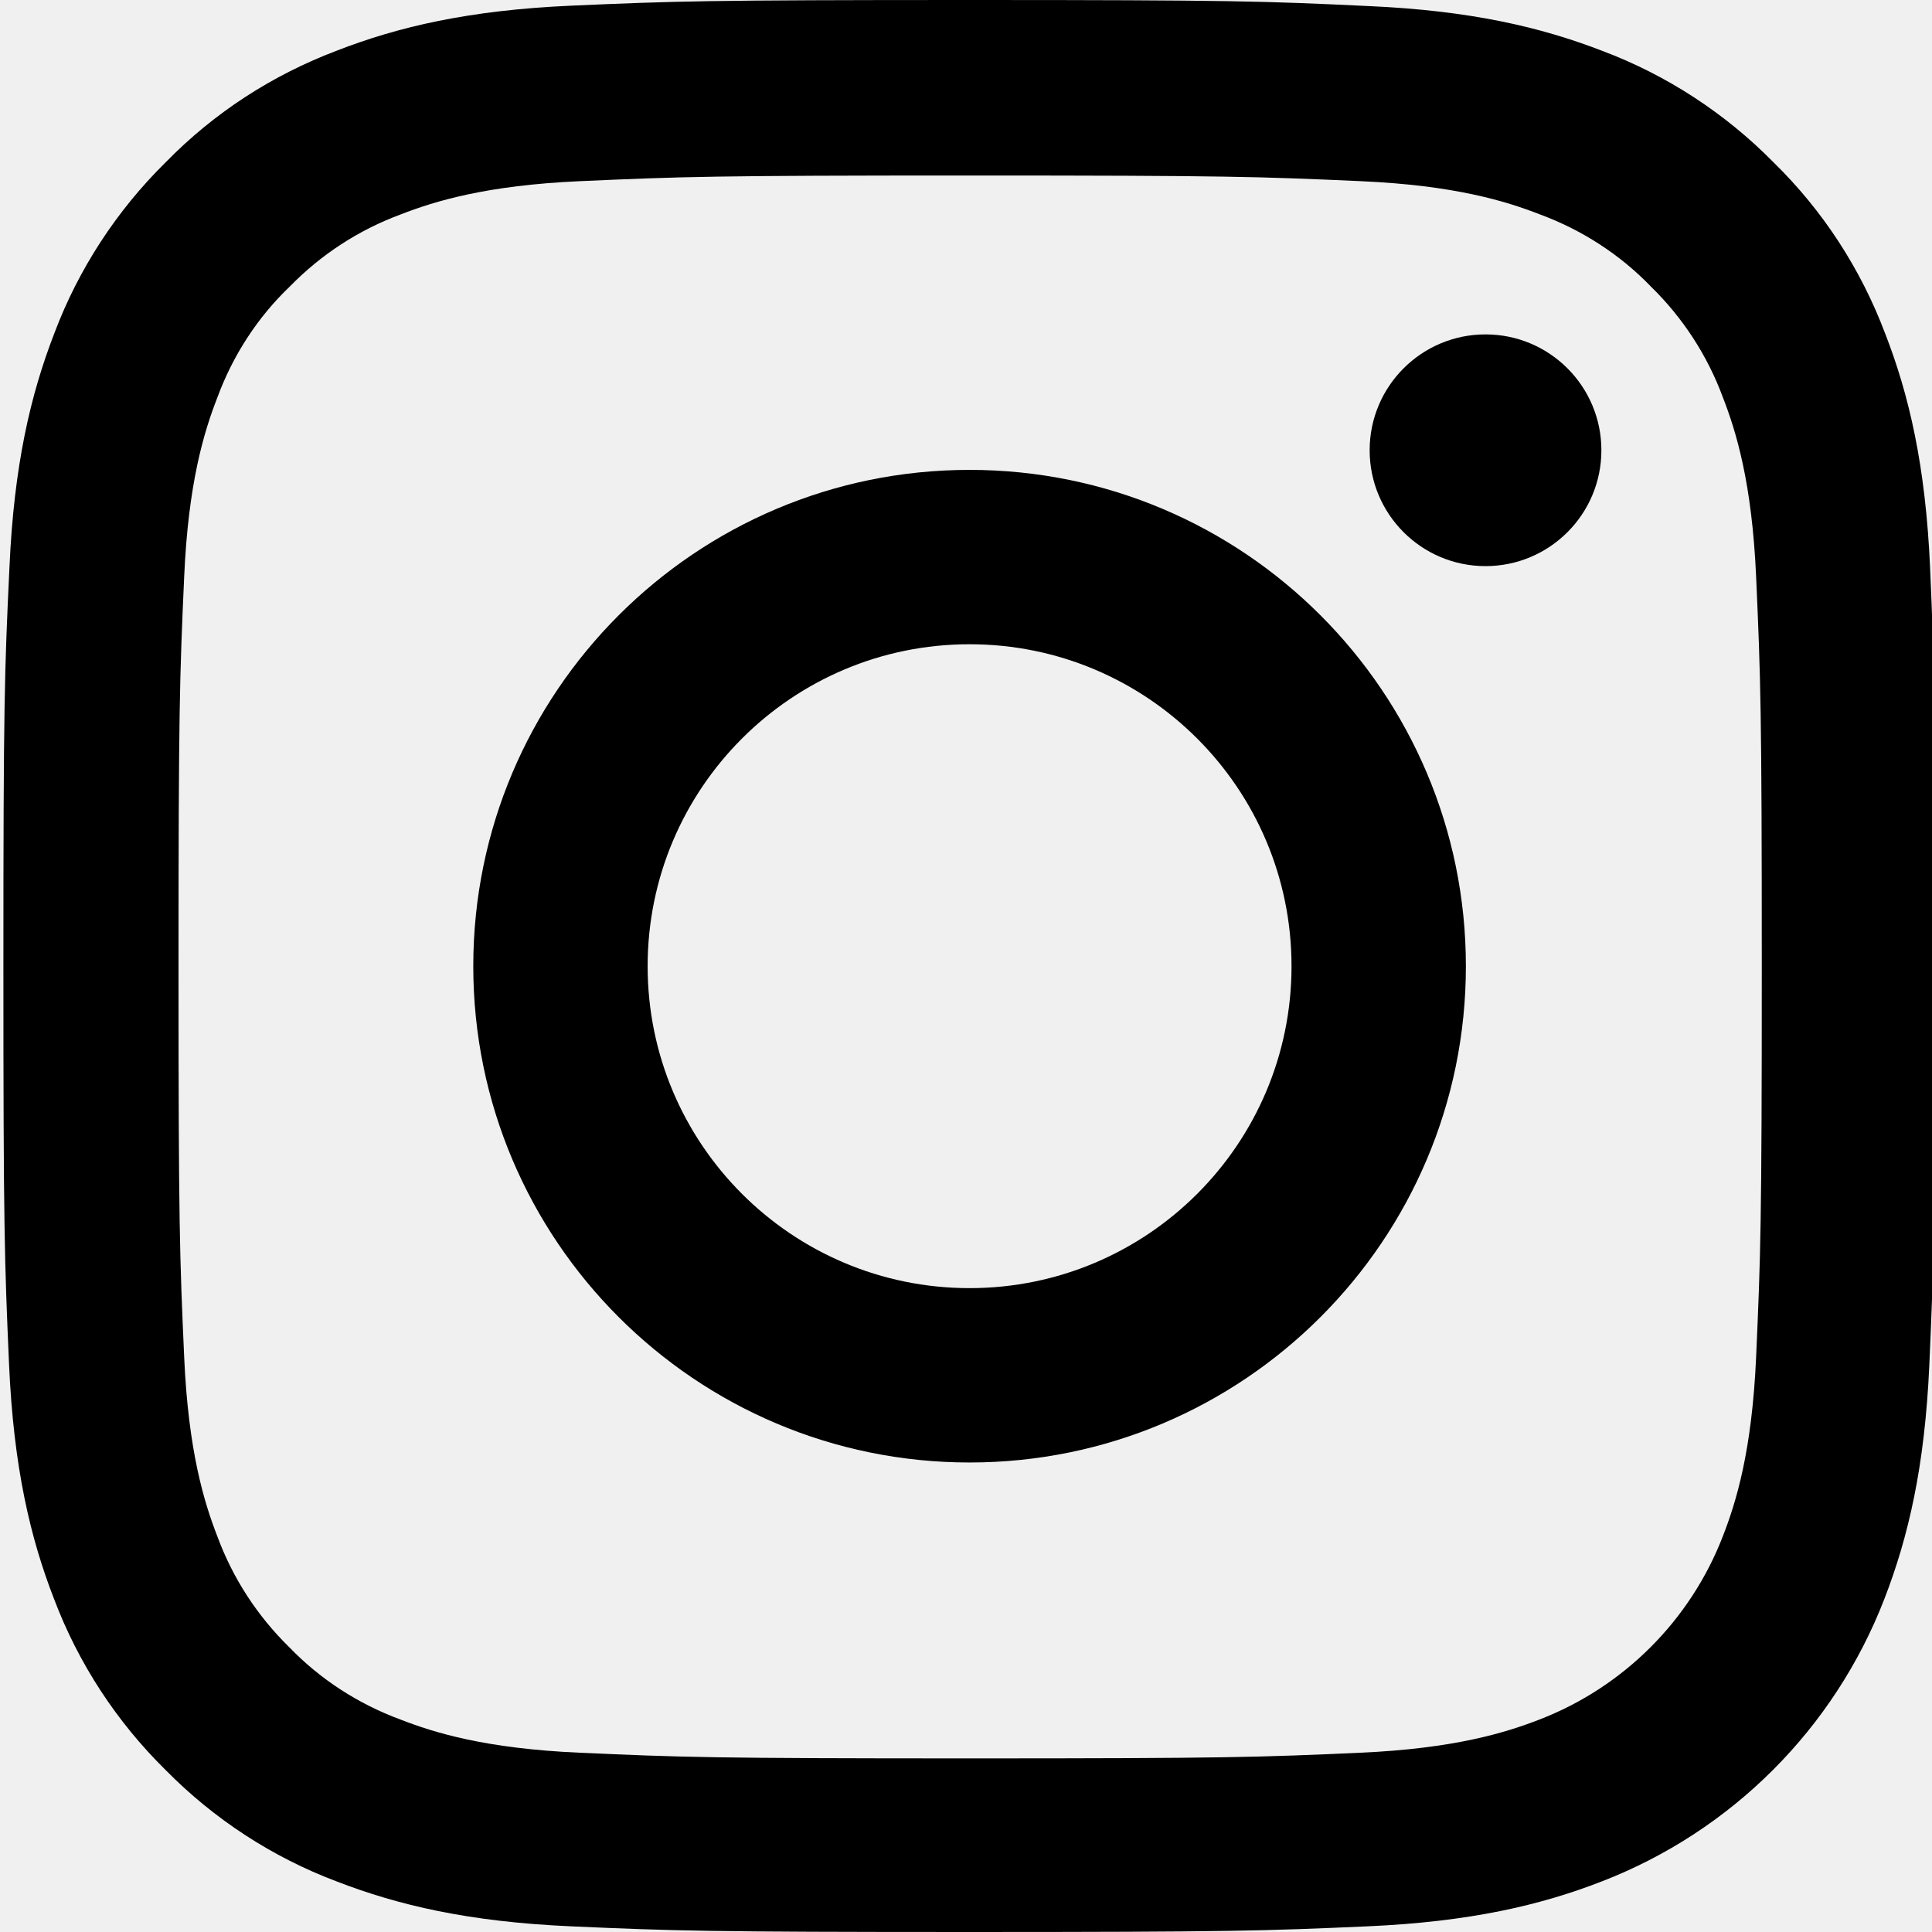
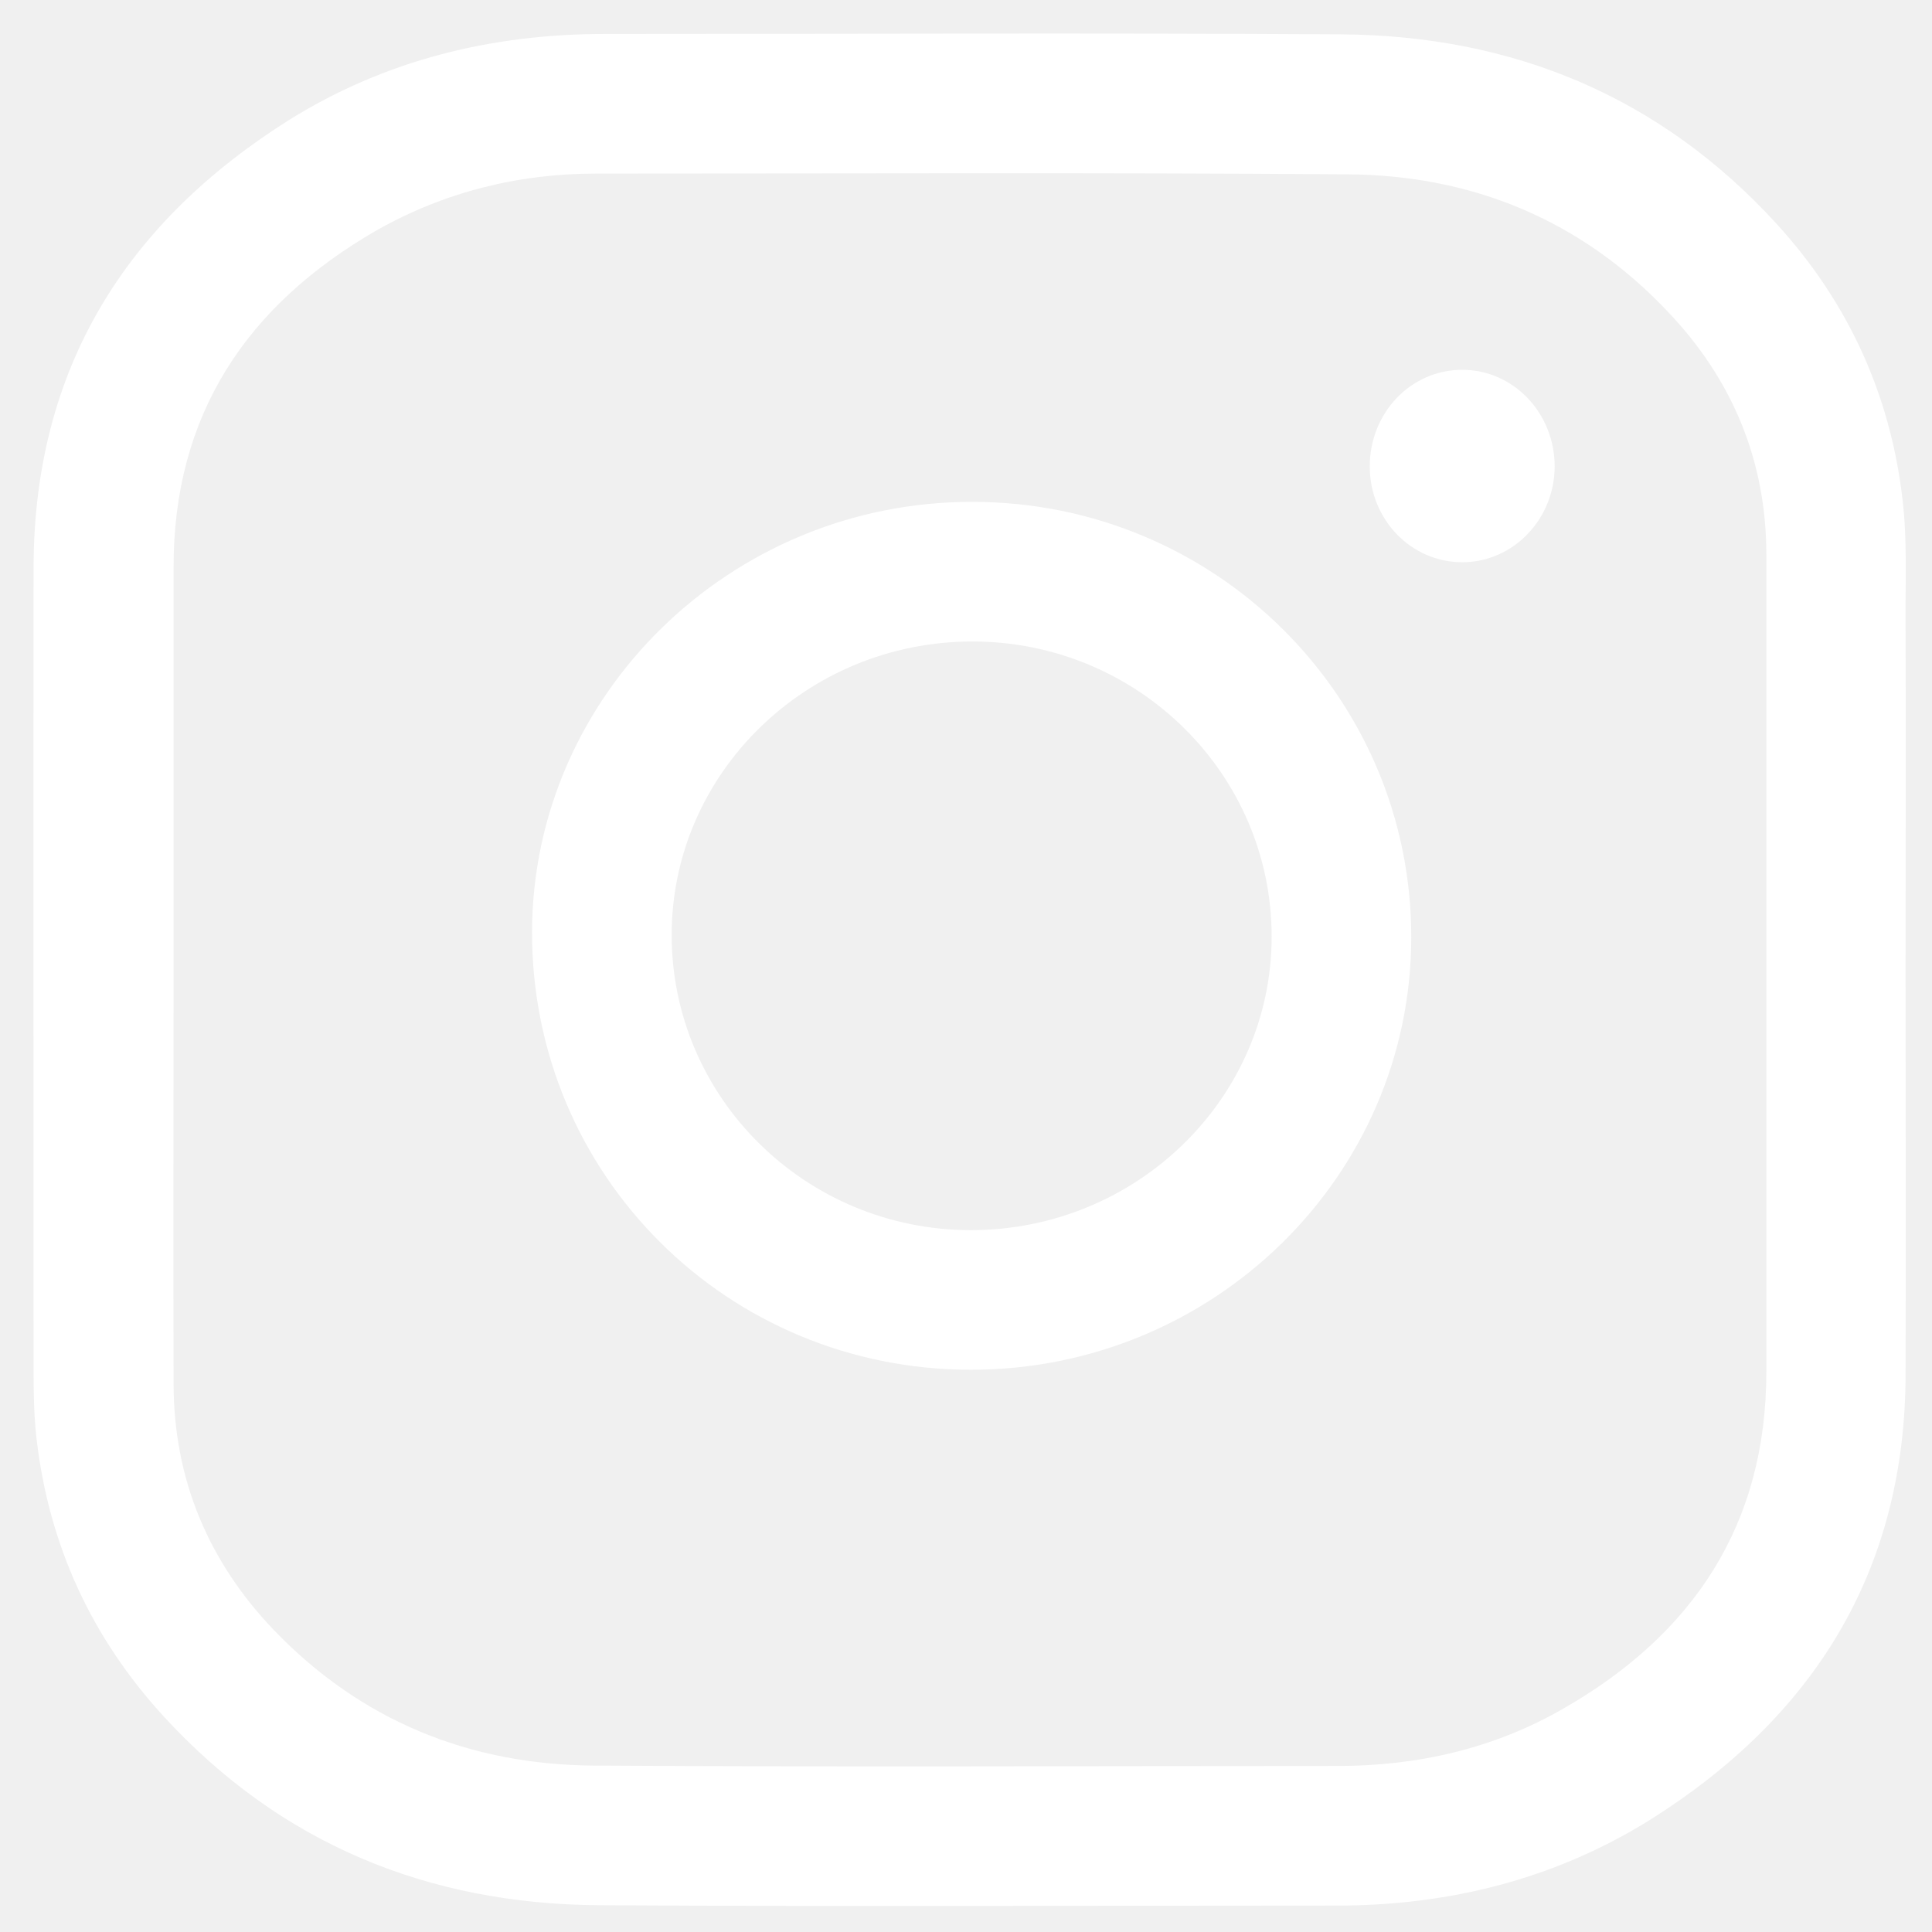
- <svg xmlns="http://www.w3.org/2000/svg" height="511pt" viewBox="0 0 511 511.9" width="511pt">
-   <path d="m510.949 150.5c-1.199-27.199-5.598-45.898-11.898-62.102-6.5-17.199-16.5-32.598-29.602-45.398-12.801-13-28.301-23.102-45.301-29.5-16.297-6.301-34.898-10.699-62.098-11.898-27.402-1.301-36.102-1.602-105.602-1.602s-78.199.301-105.5 1.5c-27.199 1.199-45.898 5.602-62.098 11.898-17.203 6.5-32.602 16.5-45.402 29.602-13 12.801-23.098 28.301-29.5 45.301-6.301 16.301-10.699 34.898-11.898 62.098-1.301 27.402-1.602 36.102-1.602 105.602s.301 78.199 1.5 105.5c1.199 27.199 5.602 45.898 11.902 62.102 6.5 17.199 16.598 32.598 29.598 45.398 12.801 13 28.301 23.102 45.301 29.5 16.301 6.301 34.898 10.699 62.102 11.898 27.297 1.203 36 1.5 105.5 1.5s78.199-.297 105.5-1.5c27.199-1.199 45.898-5.598 62.098-11.898 34.402-13.301 61.602-40.5 74.902-74.898 6.297-16.301 10.699-34.902 11.898-62.102 1.199-27.301 1.5-36 1.5-105.5s-.102-78.199-1.301-105.5zm-46.098 209c-1.102 25-5.301 38.5-8.801 47.5-8.602 22.301-26.301 40-48.602 48.602-9 3.5-22.598 7.699-47.5 8.797-27 1.203-35.098 1.5-103.398 1.5s-76.5-.297-103.402-1.5c-25-1.098-38.5-5.297-47.5-8.797-11.098-4.102-21.199-10.602-29.398-19.102-8.5-8.301-15-18.301-19.102-29.398-3.5-9-7.699-22.602-8.797-47.5-1.203-27-1.5-35.102-1.5-103.402s.297-76.5 1.5-103.398c1.098-25 5.297-38.5 8.797-47.5 4.102-11.102 10.602-21.199 19.203-29.402 8.297-8.5 18.297-15 29.398-19.098 9-3.5 22.602-7.699 47.5-8.801 27-1.199 35.102-1.5 103.398-1.5 68.402 0 76.5.301 103.402 1.5 25 1.102 38.5 5.301 47.5 8.801 11.098 4.098 21.199 10.598 29.398 19.098 8.5 8.301 15 18.301 19.102 29.402 3.5 9 7.699 22.598 8.801 47.5 1.199 27 1.5 35.098 1.5 103.398s-.301 76.301-1.5 103.301zm0 0" />
-   <path d="m256.449 124.5c-72.598 0-131.5 58.898-131.5 131.5s58.902 131.5 131.5 131.5c72.602 0 131.5-58.898 131.5-131.5s-58.898-131.5-131.5-131.5zm0 216.801c-47.098 0-85.301-38.199-85.301-85.301s38.203-85.301 85.301-85.301c47.102 0 85.301 38.199 85.301 85.301s-38.199 85.301-85.301 85.301zm0 0" />
-   <path d="m423.852 119.301c0 16.953-13.746 30.699-30.703 30.699-16.953 0-30.699-13.746-30.699-30.699 0-16.957 13.746-30.699 30.699-30.699 16.957 0 30.703 13.742 30.703 30.699zm0 0" />
+ <svg xmlns="http://www.w3.org/2000/svg" viewBox="0 0 512 512" xml:space="preserve">
+   <g fill="#ffffff" class="fill-a7a7a7">
+     <path d="M505 257c0 35.8.1 71.6 0 107.5-.2 52-24.4 90.5-67.6 117.7C412.1 498 384 505 354.2 505c-65.2 0-130.3.3-195.5-.1-45.3-.3-84.3-16.3-115.2-49.9-19.1-20.8-30.5-45.3-33.8-73.6-.7-6-.8-11.9-.8-17.9 0-71.3-.1-142.6 0-213.9C9.2 97.5 33.4 59 76.6 31.8 102.1 15.9 130.3 9 160.3 9c65 0 130-.3 195 .1 45.5.3 84.6 16.4 115.5 50.2 18.9 20.7 30.2 45.2 33.4 73.2 1.3 11 .7 22 .8 32.9.1 30.6 0 61.1 0 91.6zm-459 0c0 36.7-.1 73.3 0 110 .1 25.2 9.3 46.9 26.5 64.9 23.1 24.1 51.9 35.8 85 36 65.7.4 131.3.1 197 .1 21.2 0 41.4-4.6 59.8-15.2 34.4-19.7 53.8-48.7 53.8-89.3V147c0-25-9.1-46.6-26.2-64.5-22.9-24.2-51.8-36.1-84.8-36.3-66.4-.5-132.7-.2-199.1-.2-20.7 0-40.3 4.9-58.3 15.1-34.3 19.8-53.8 48.8-53.7 89.4V257z" />
+     <path d="M257.3 363c-64.6 0-116.4-51.6-116.3-116 .1-62.7 52.6-114.1 116.7-114 64.4 0 116.4 51.7 116.3 115.5-.1 63.2-52.4 114.5-116.7 114.5zm0-37c43.9 0 79.7-34.9 79.7-77.8 0-43.1-35.5-78.2-79.3-78.2-43.9 0-79.7 34.9-79.7 77.8 0 43.1 35.5 78.2 79.3 78.2zM363 123.6c0-14.2 10.9-25.6 24.5-25.6s24.5 11.5 24.5 25.6c0 13.9-10.9 25.3-24.3 25.4-13.6.1-24.7-11.2-24.7-25.4z" />
+   </g>
</svg>
